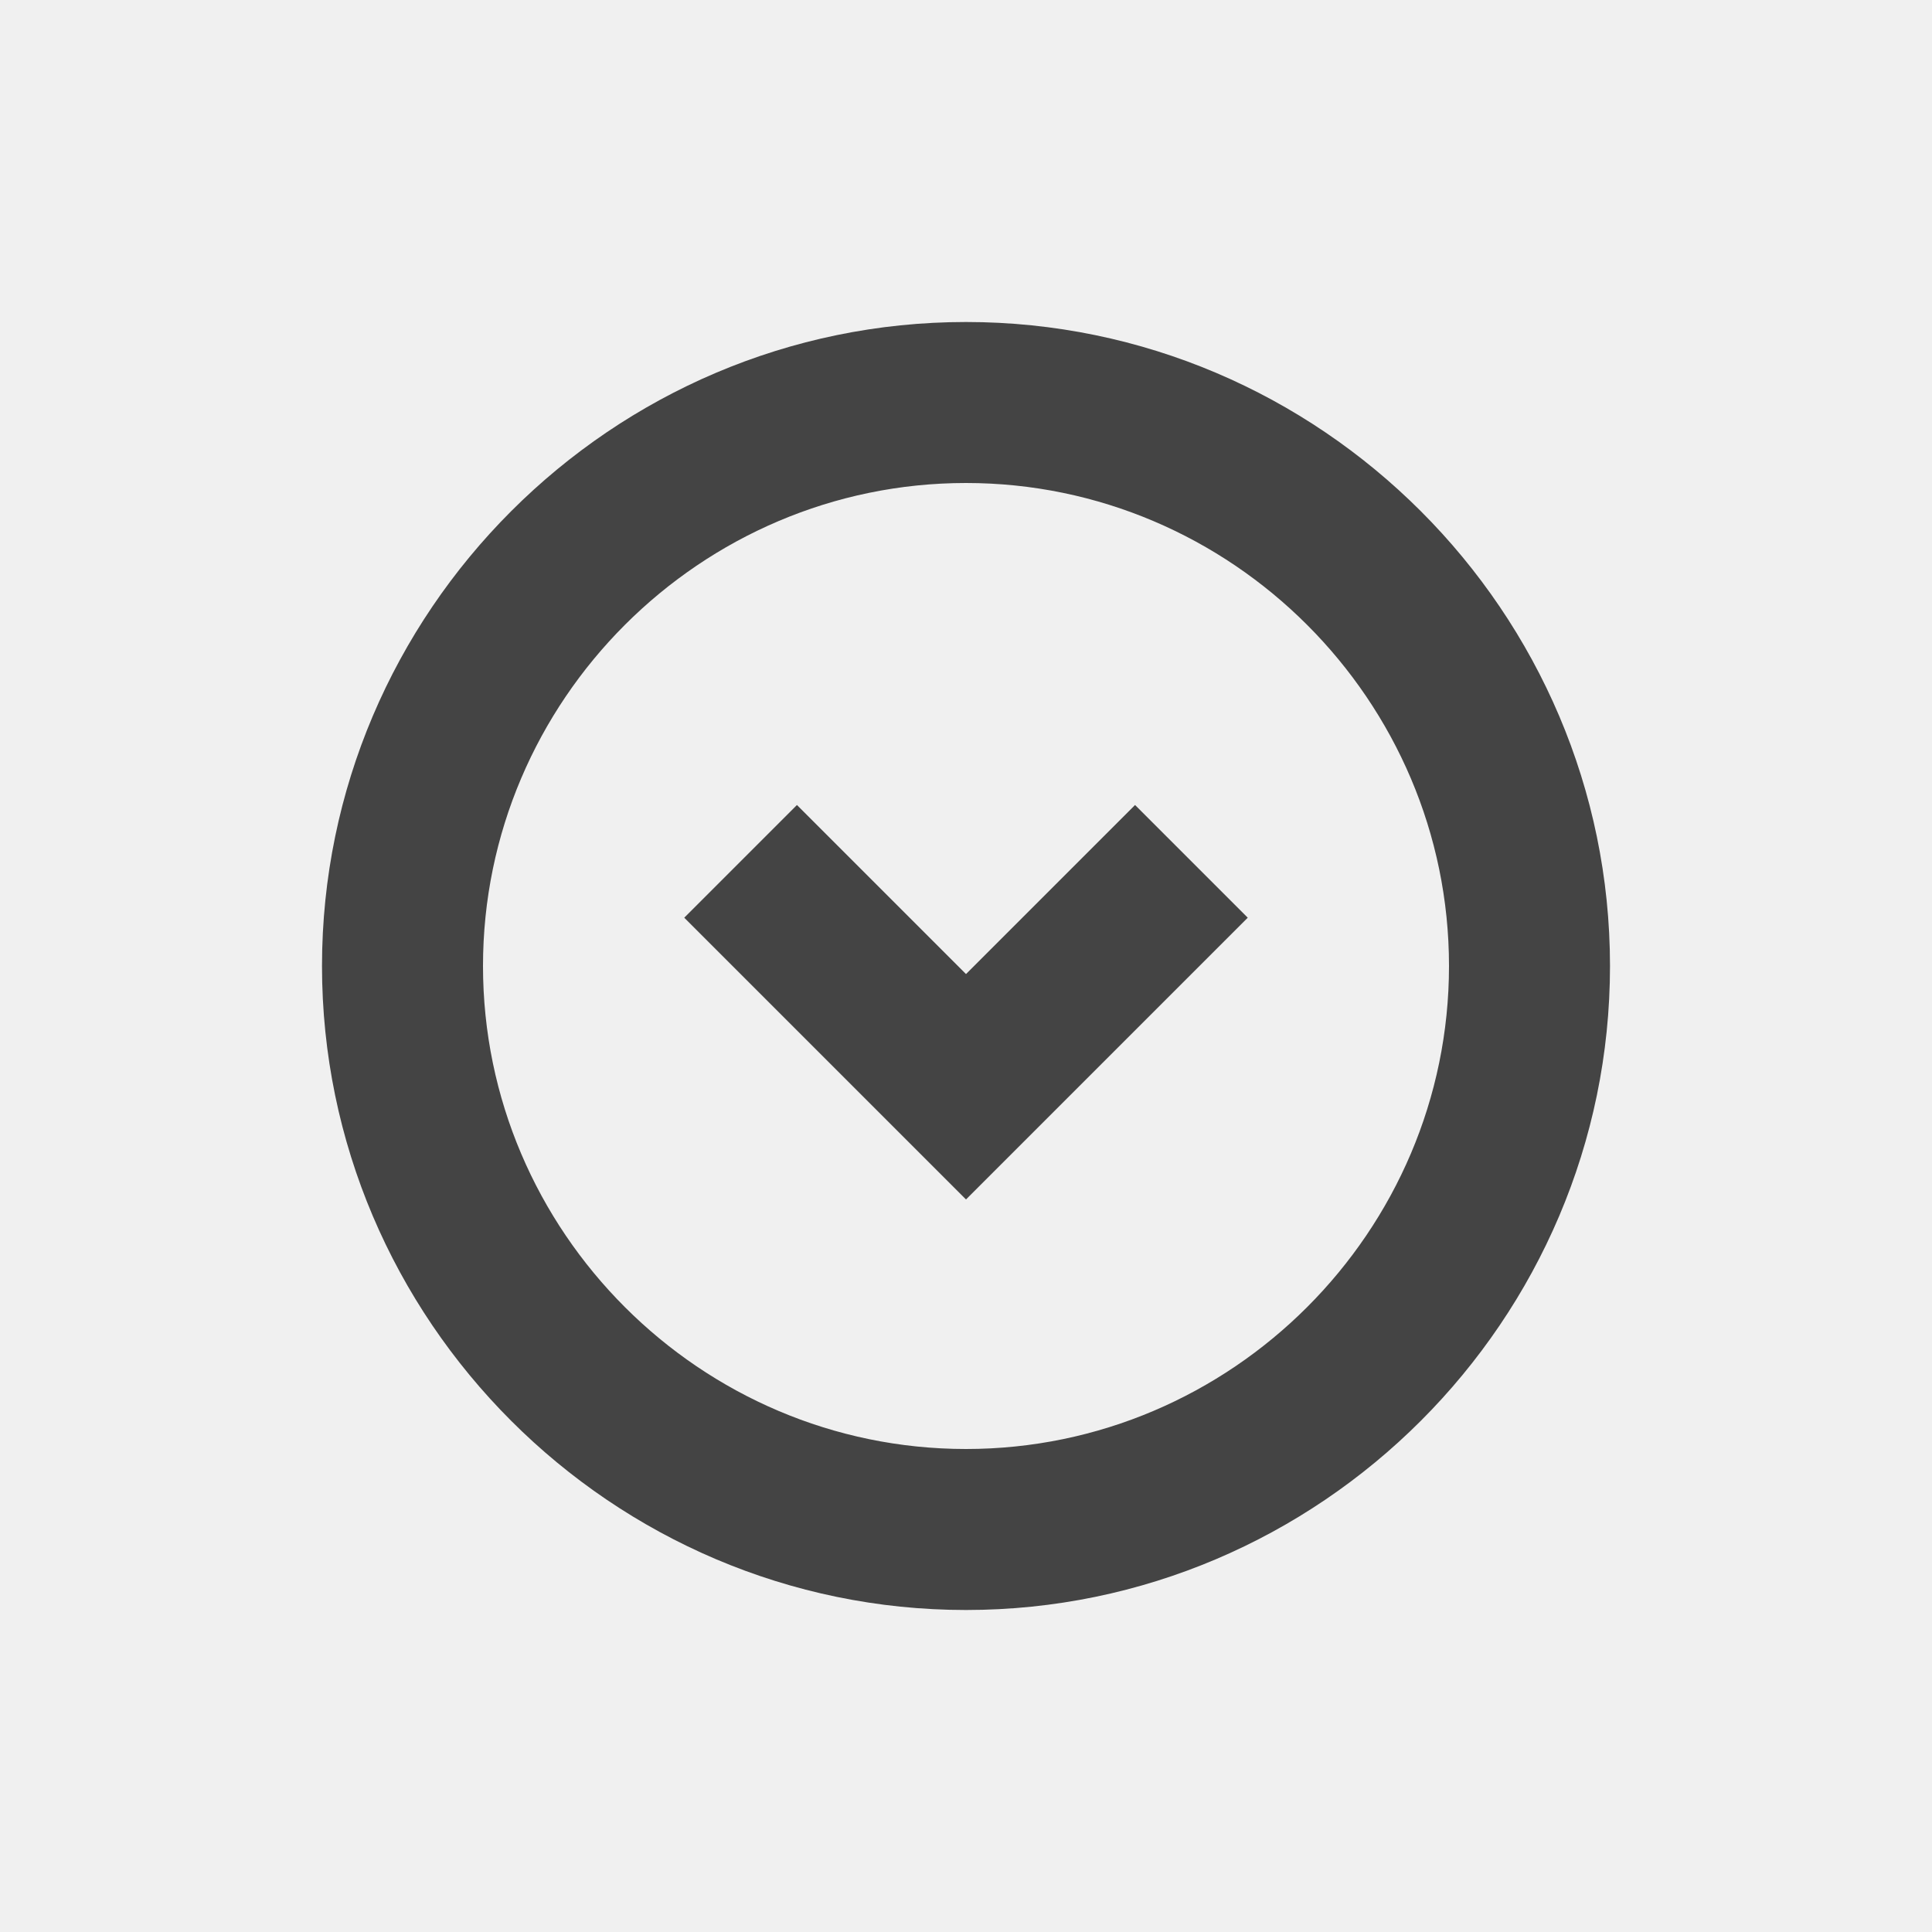
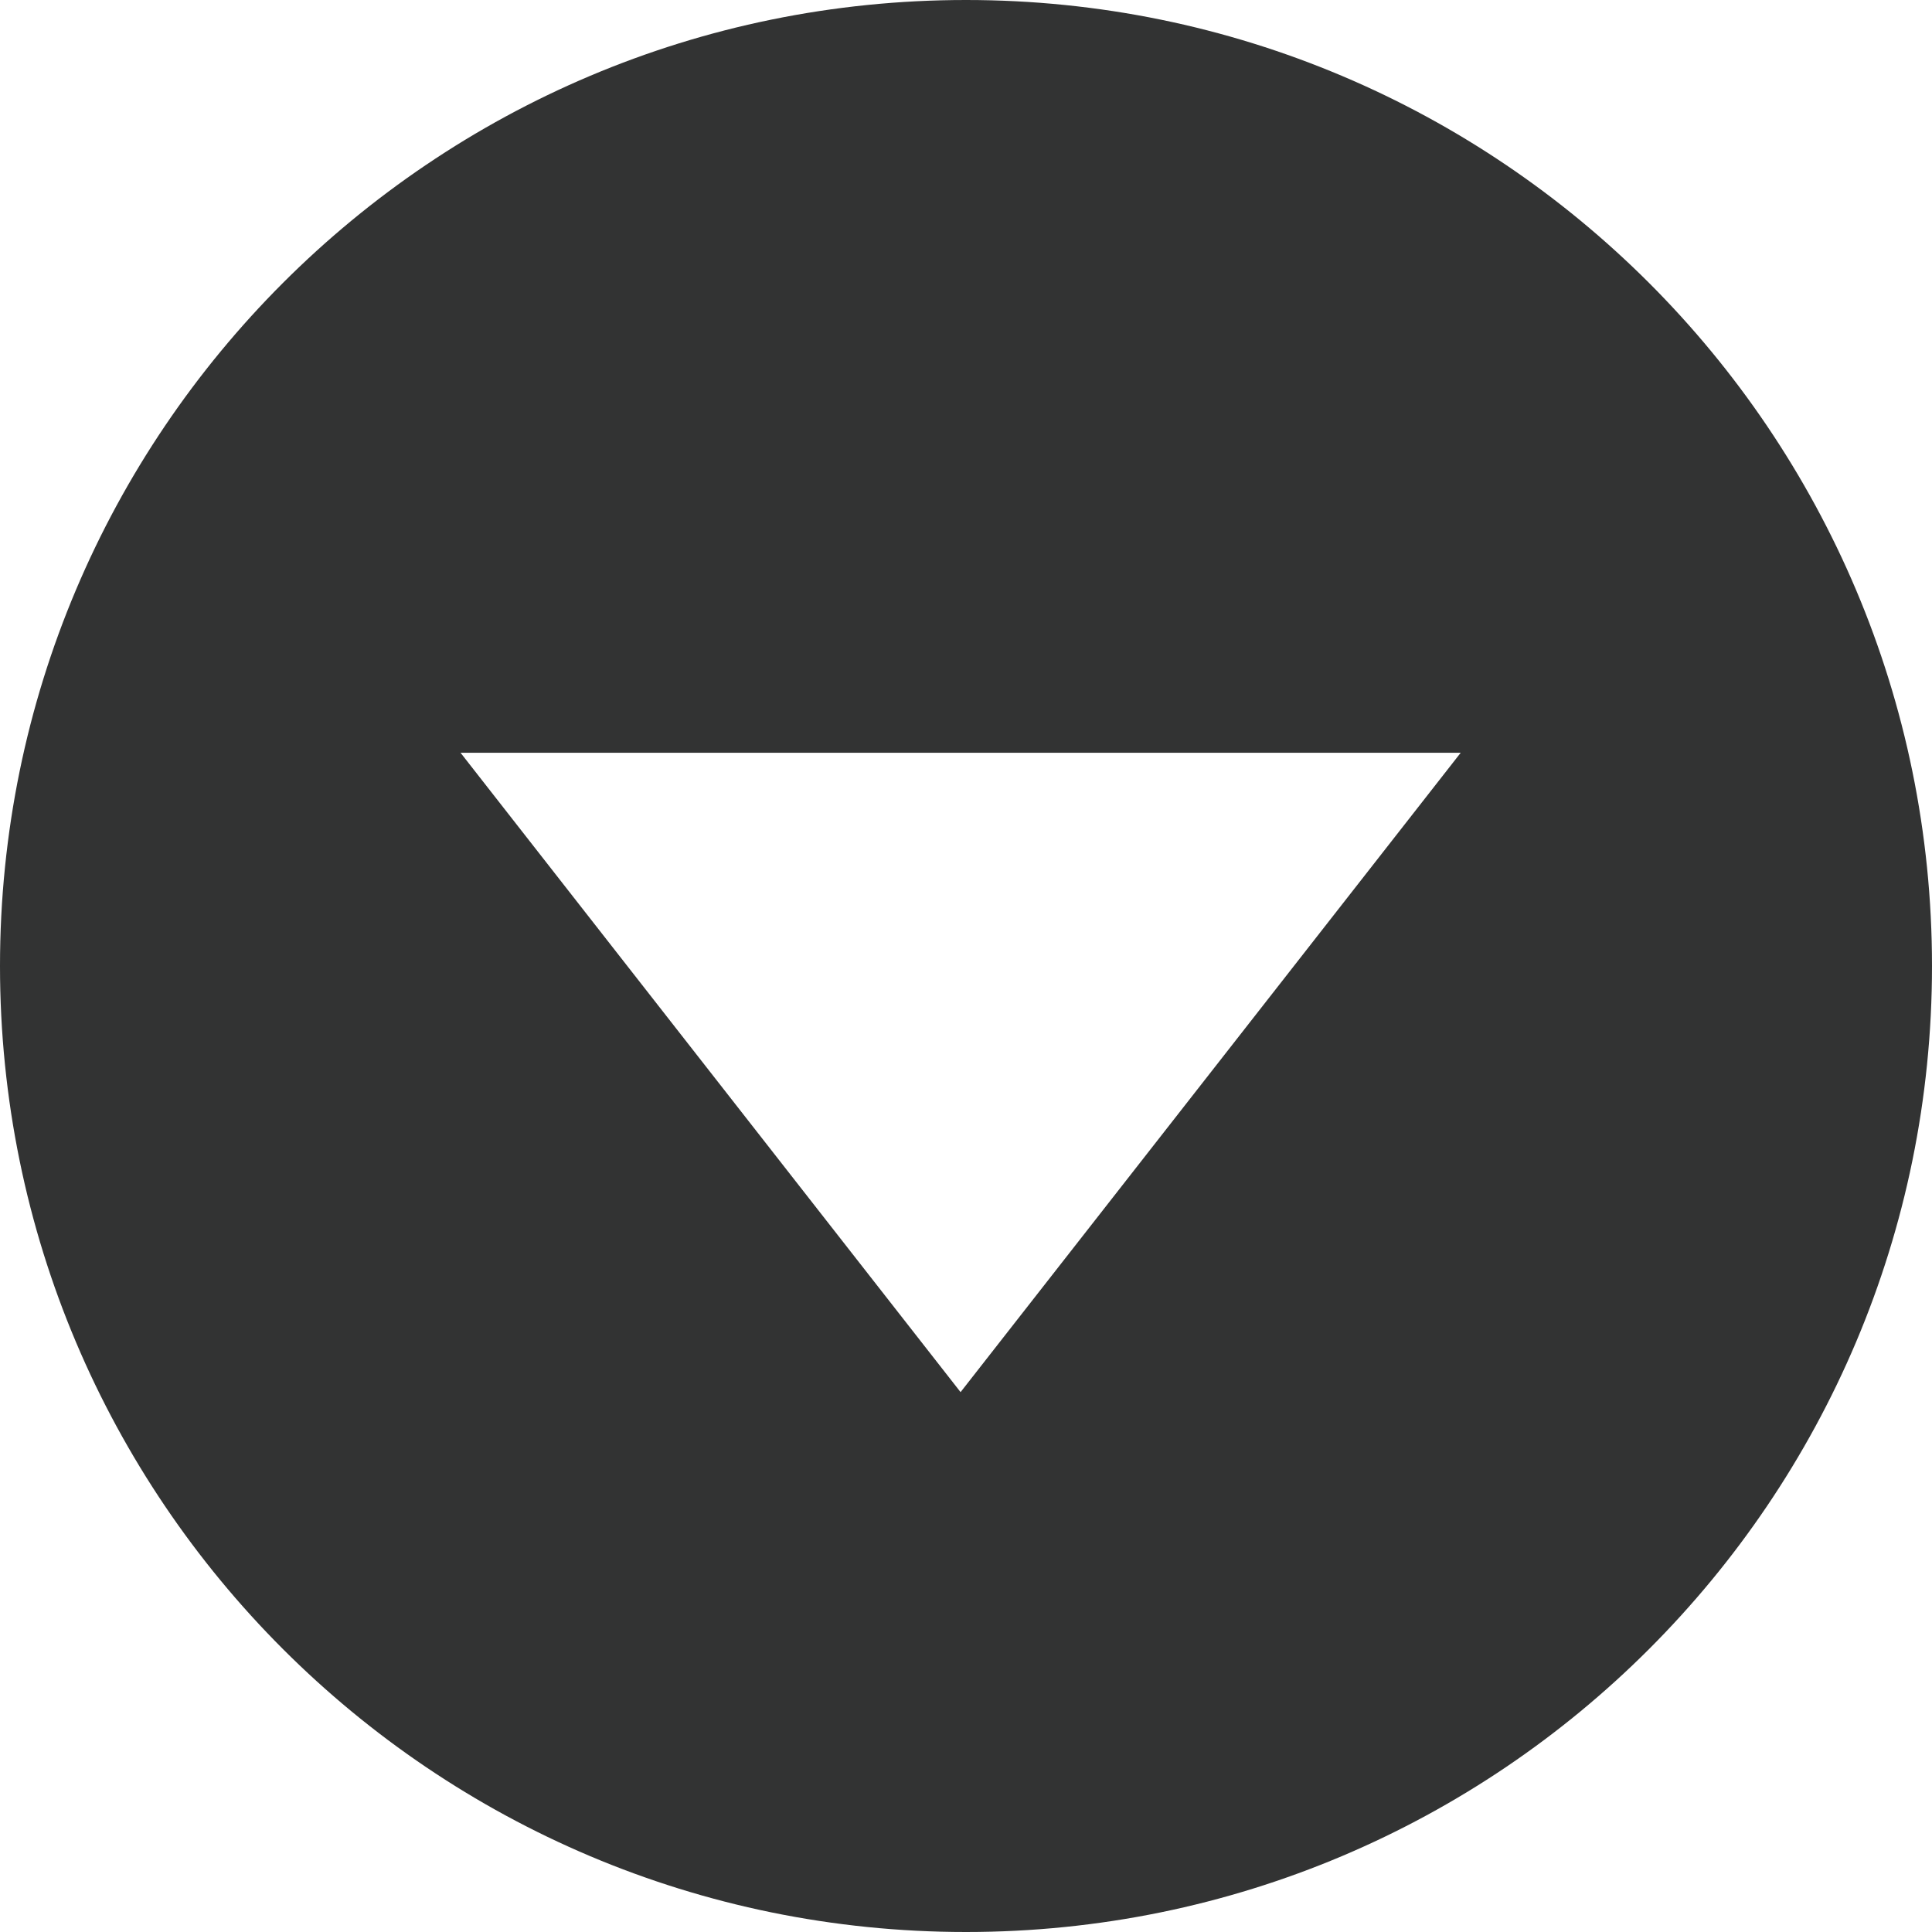
- <svg xmlns="http://www.w3.org/2000/svg" t="1672316452793" class="icon" viewBox="0 0 1024 1024" version="1.1" p-id="3126" width="24" height="24">
-   <path d="M512 635.733l149.333-149.333-59.733-59.733-89.6 89.6L422.4 426.667l-59.733 59.733 149.333 149.333zM512 170.667c-187.733 0-341.333 153.6-341.333 341.333s153.6 341.333 341.333 341.333 341.333-153.6 341.333-341.333-153.6-341.333-341.333-341.333z m0 85.333c140.8 0 256 115.2 256 256s-115.2 256-256 256-256-115.2-256-256 115.2-256 256-256z" fill="#444444" p-id="3127" />
+ <svg xmlns="http://www.w3.org/2000/svg" t="1672317516116" class="icon" viewBox="0 0 1024 1024" version="1.1" p-id="4130" width="24" height="24">
+   <path d="M0 0h1024v1024H0z" fill="#FFFFFF" p-id="4131" />
+   <path d="M512 512m-512 0a512 512 0 1 0 1024 0 512 512 0 1 0-1024 0Z" fill="#323333" p-id="4132" />
+   <path d="M774.208 398.976l-265.088 338.88-265.024-338.88" fill="#FFFFFF" p-id="4133" />
</svg>
